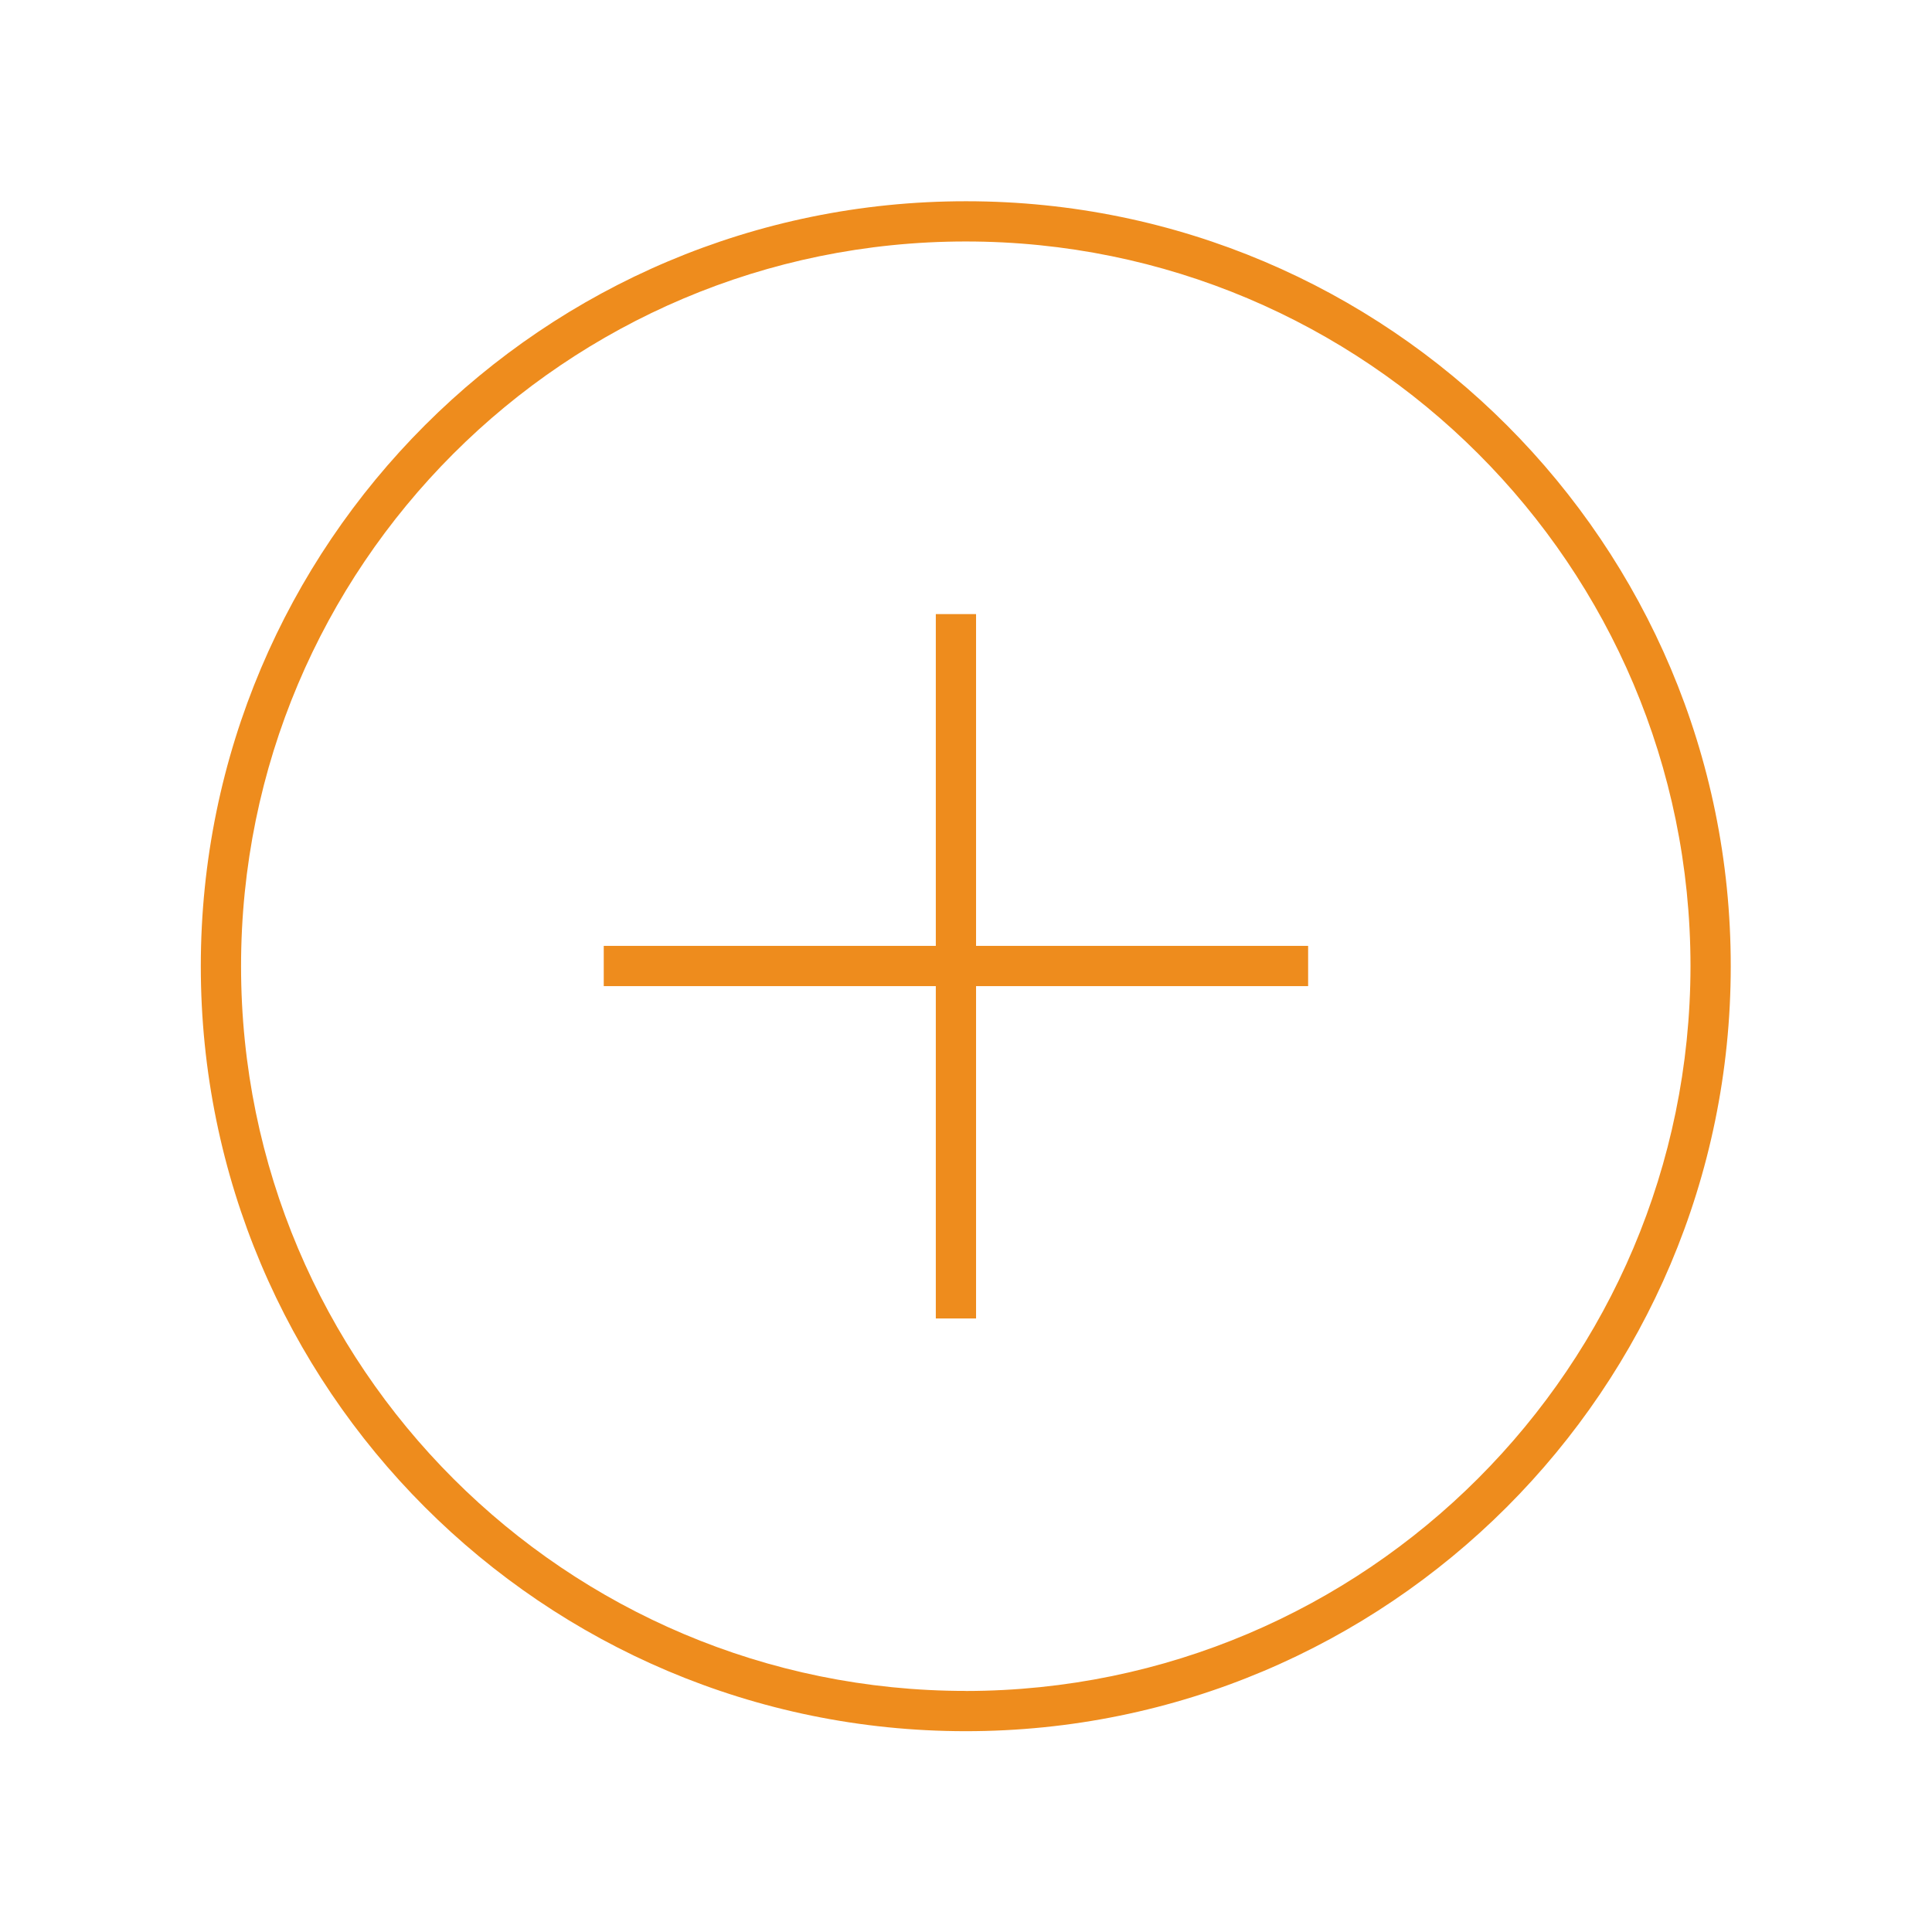
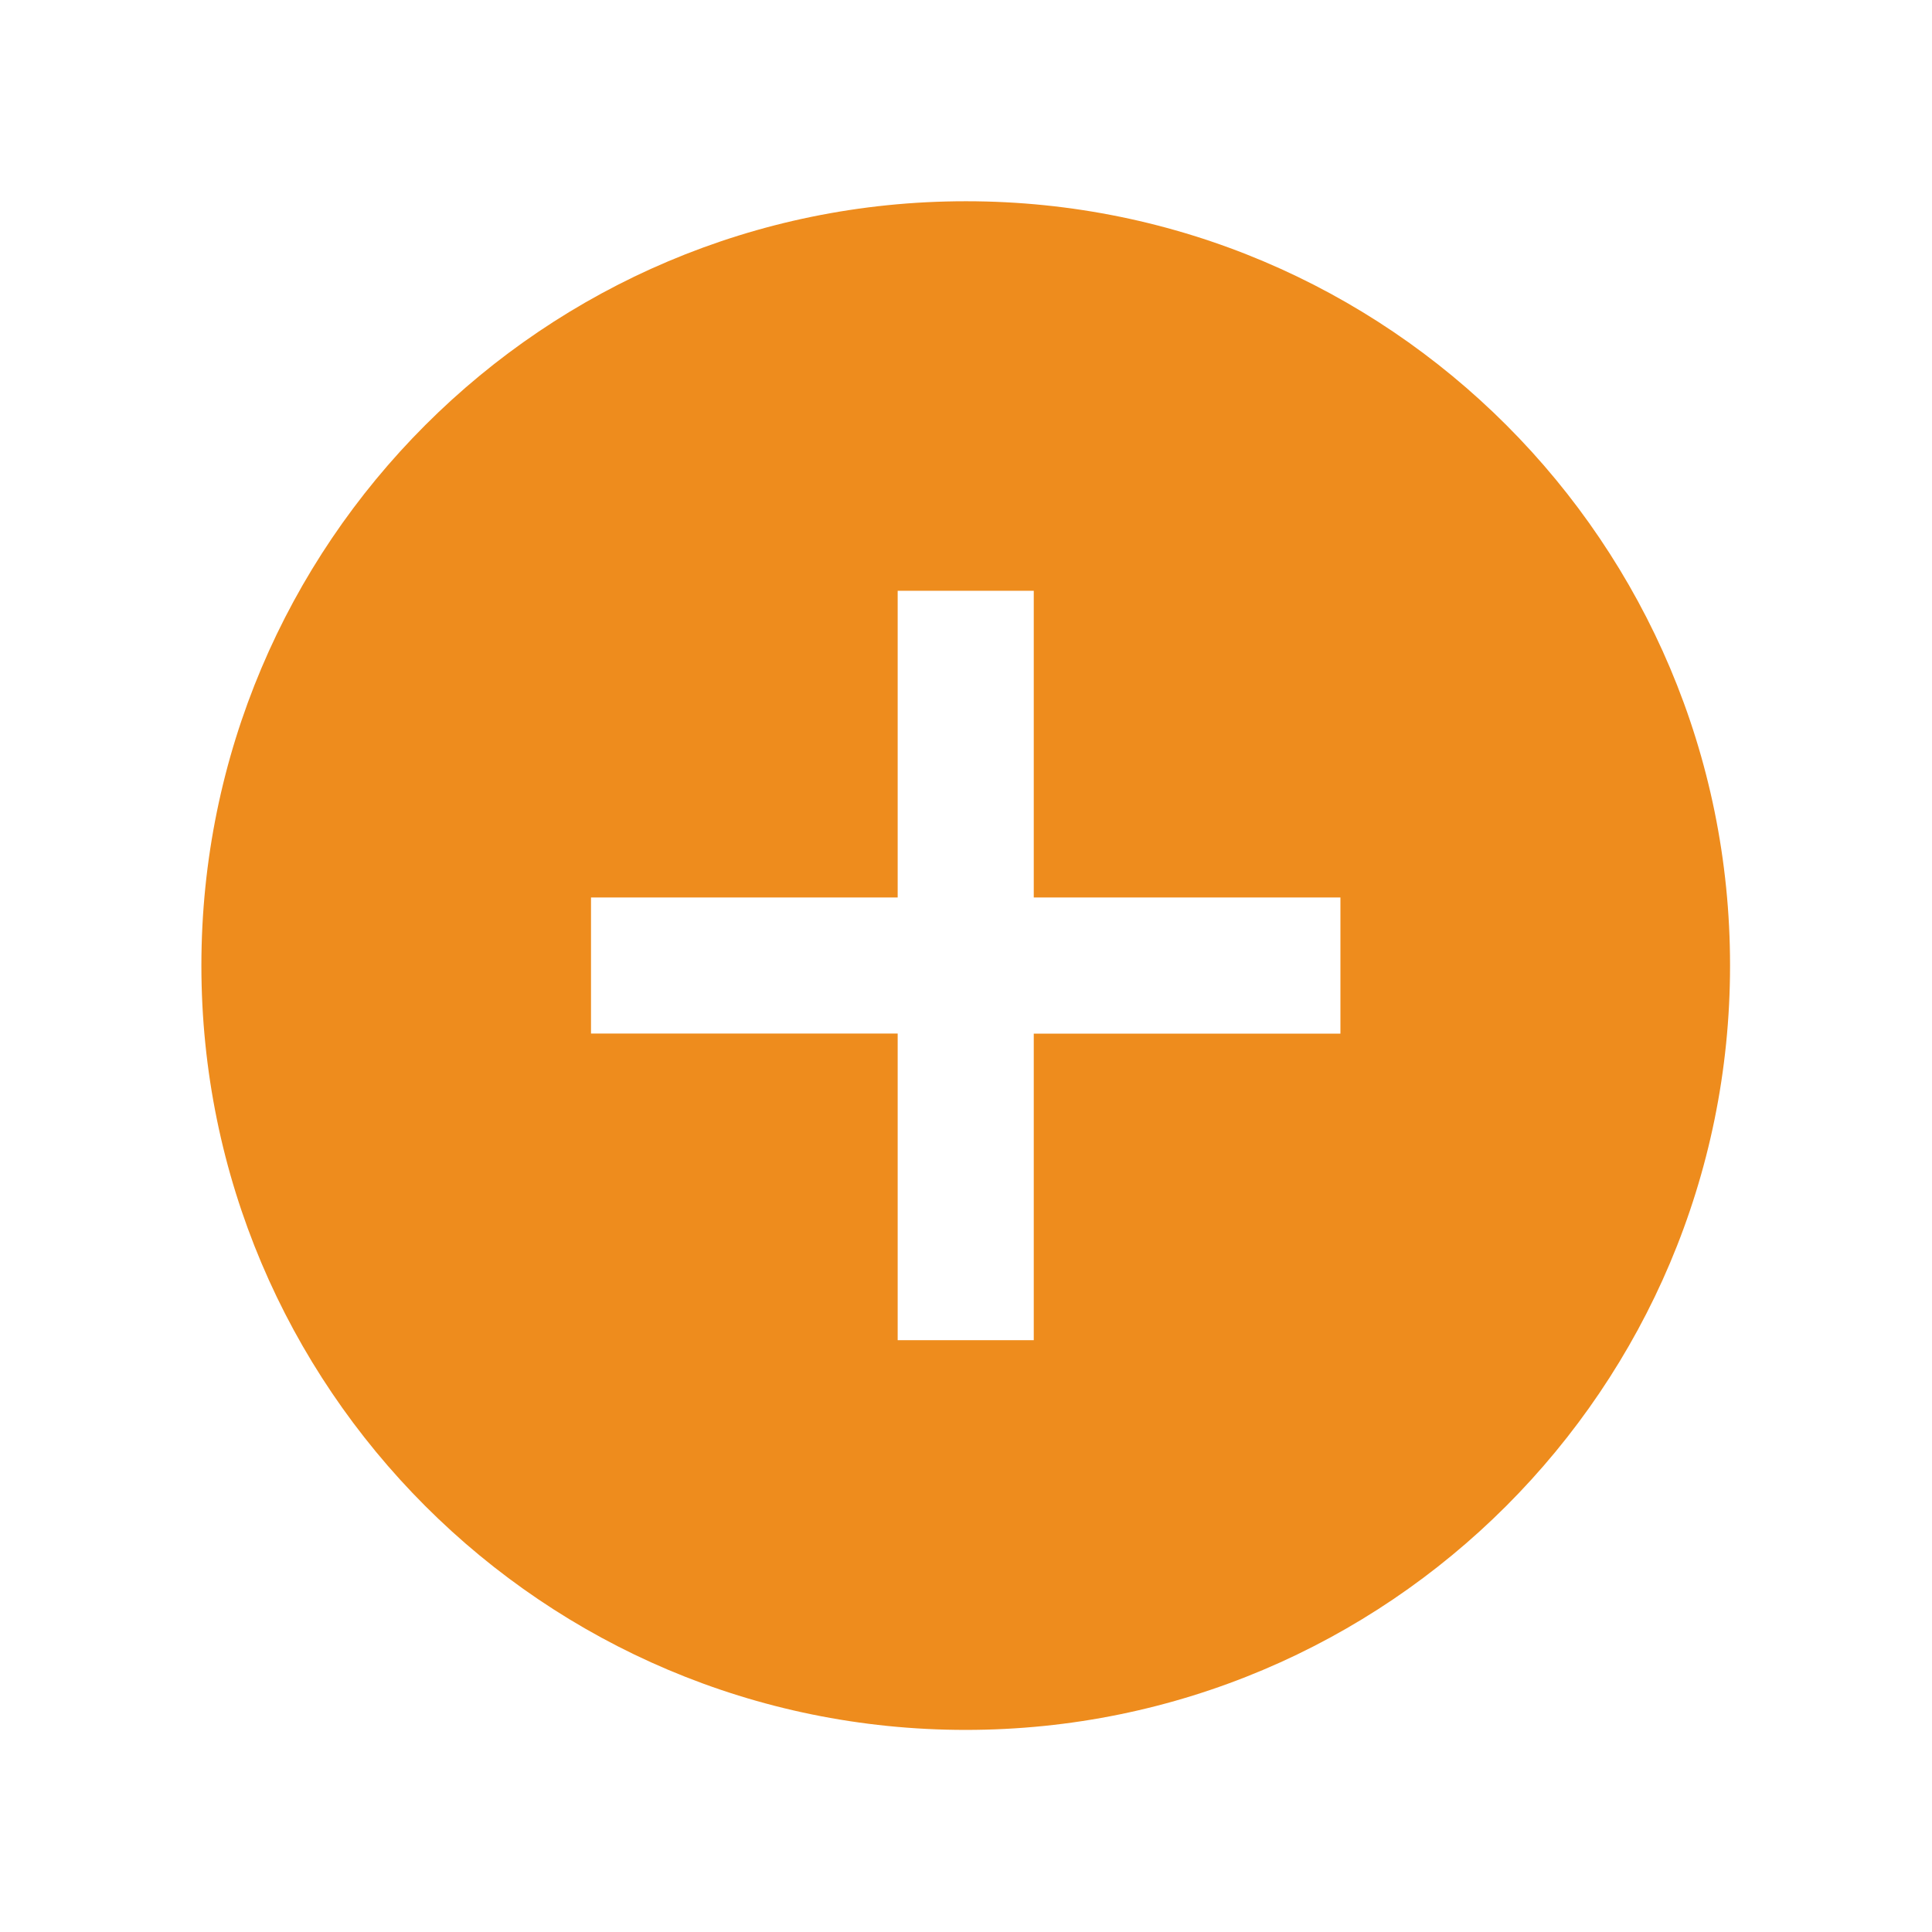
<svg xmlns="http://www.w3.org/2000/svg" width="96" height="96" overflow="hidden">
  <defs>
    <clipPath id="clip0">
-       <rect x="592" y="312" width="96" height="96" />
+       <rect x="599" y="161" width="96" height="96" />
    </clipPath>
  </defs>
-   <g clip-path="url(#clip0)" transform="translate(-592 -312)">
-     <path d="M640 322C619.007 321.994 601.984 339.007 601.978 360 601.972 380.993 618.985 398.016 639.978 398.022 660.971 398.028 677.994 381.015 678 360.022 678 360.018 678 360.014 678 360.01 678.011 339.029 661.011 322.011 640.03 322 640.02 322 640.01 322 640 322ZM640 396.021C620.112 396.027 603.984 379.909 603.978 360.021 603.972 340.133 620.09 324.005 639.978 323.999 659.866 323.993 675.994 340.111 676 359.999 676 360.004 676 360.008 676 360.013 675.98 379.889 659.876 395.998 640 396.024Z" fill="#EE8C1D" />
-     <path d="M640.5 342.514 638.5 342.514 638.5 359 622 359 622 361 638.5 361 638.5 377.514 640.5 377.514 640.5 361 657 361 657 359 640.5 359 640.5 342.514Z" fill="#EE8C1D" />
+   <g clip-path="url(#clip0)" transform="translate(-599 -161)">
+     <path d="M646.986 171C626.011 171 609.007 188.004 609.007 208.979 609.007 229.954 626.011 246.958 646.986 246.958 667.961 246.958 684.965 229.954 684.965 208.979 684.965 208.978 684.965 208.976 684.965 208.975 684.972 188.009 667.982 171.007 647.016 171 647.006 171 646.996 171 646.986 171ZM665.605 212.36 650.367 212.36 650.367 227.594 643.605 227.594 643.605 212.356 628.367 212.356 628.367 205.594 643.605 205.594 643.605 190.356 650.367 190.356 650.367 205.594 665.605 205.594Z" fill="#EE8C1D" />
  </g>
</svg>
